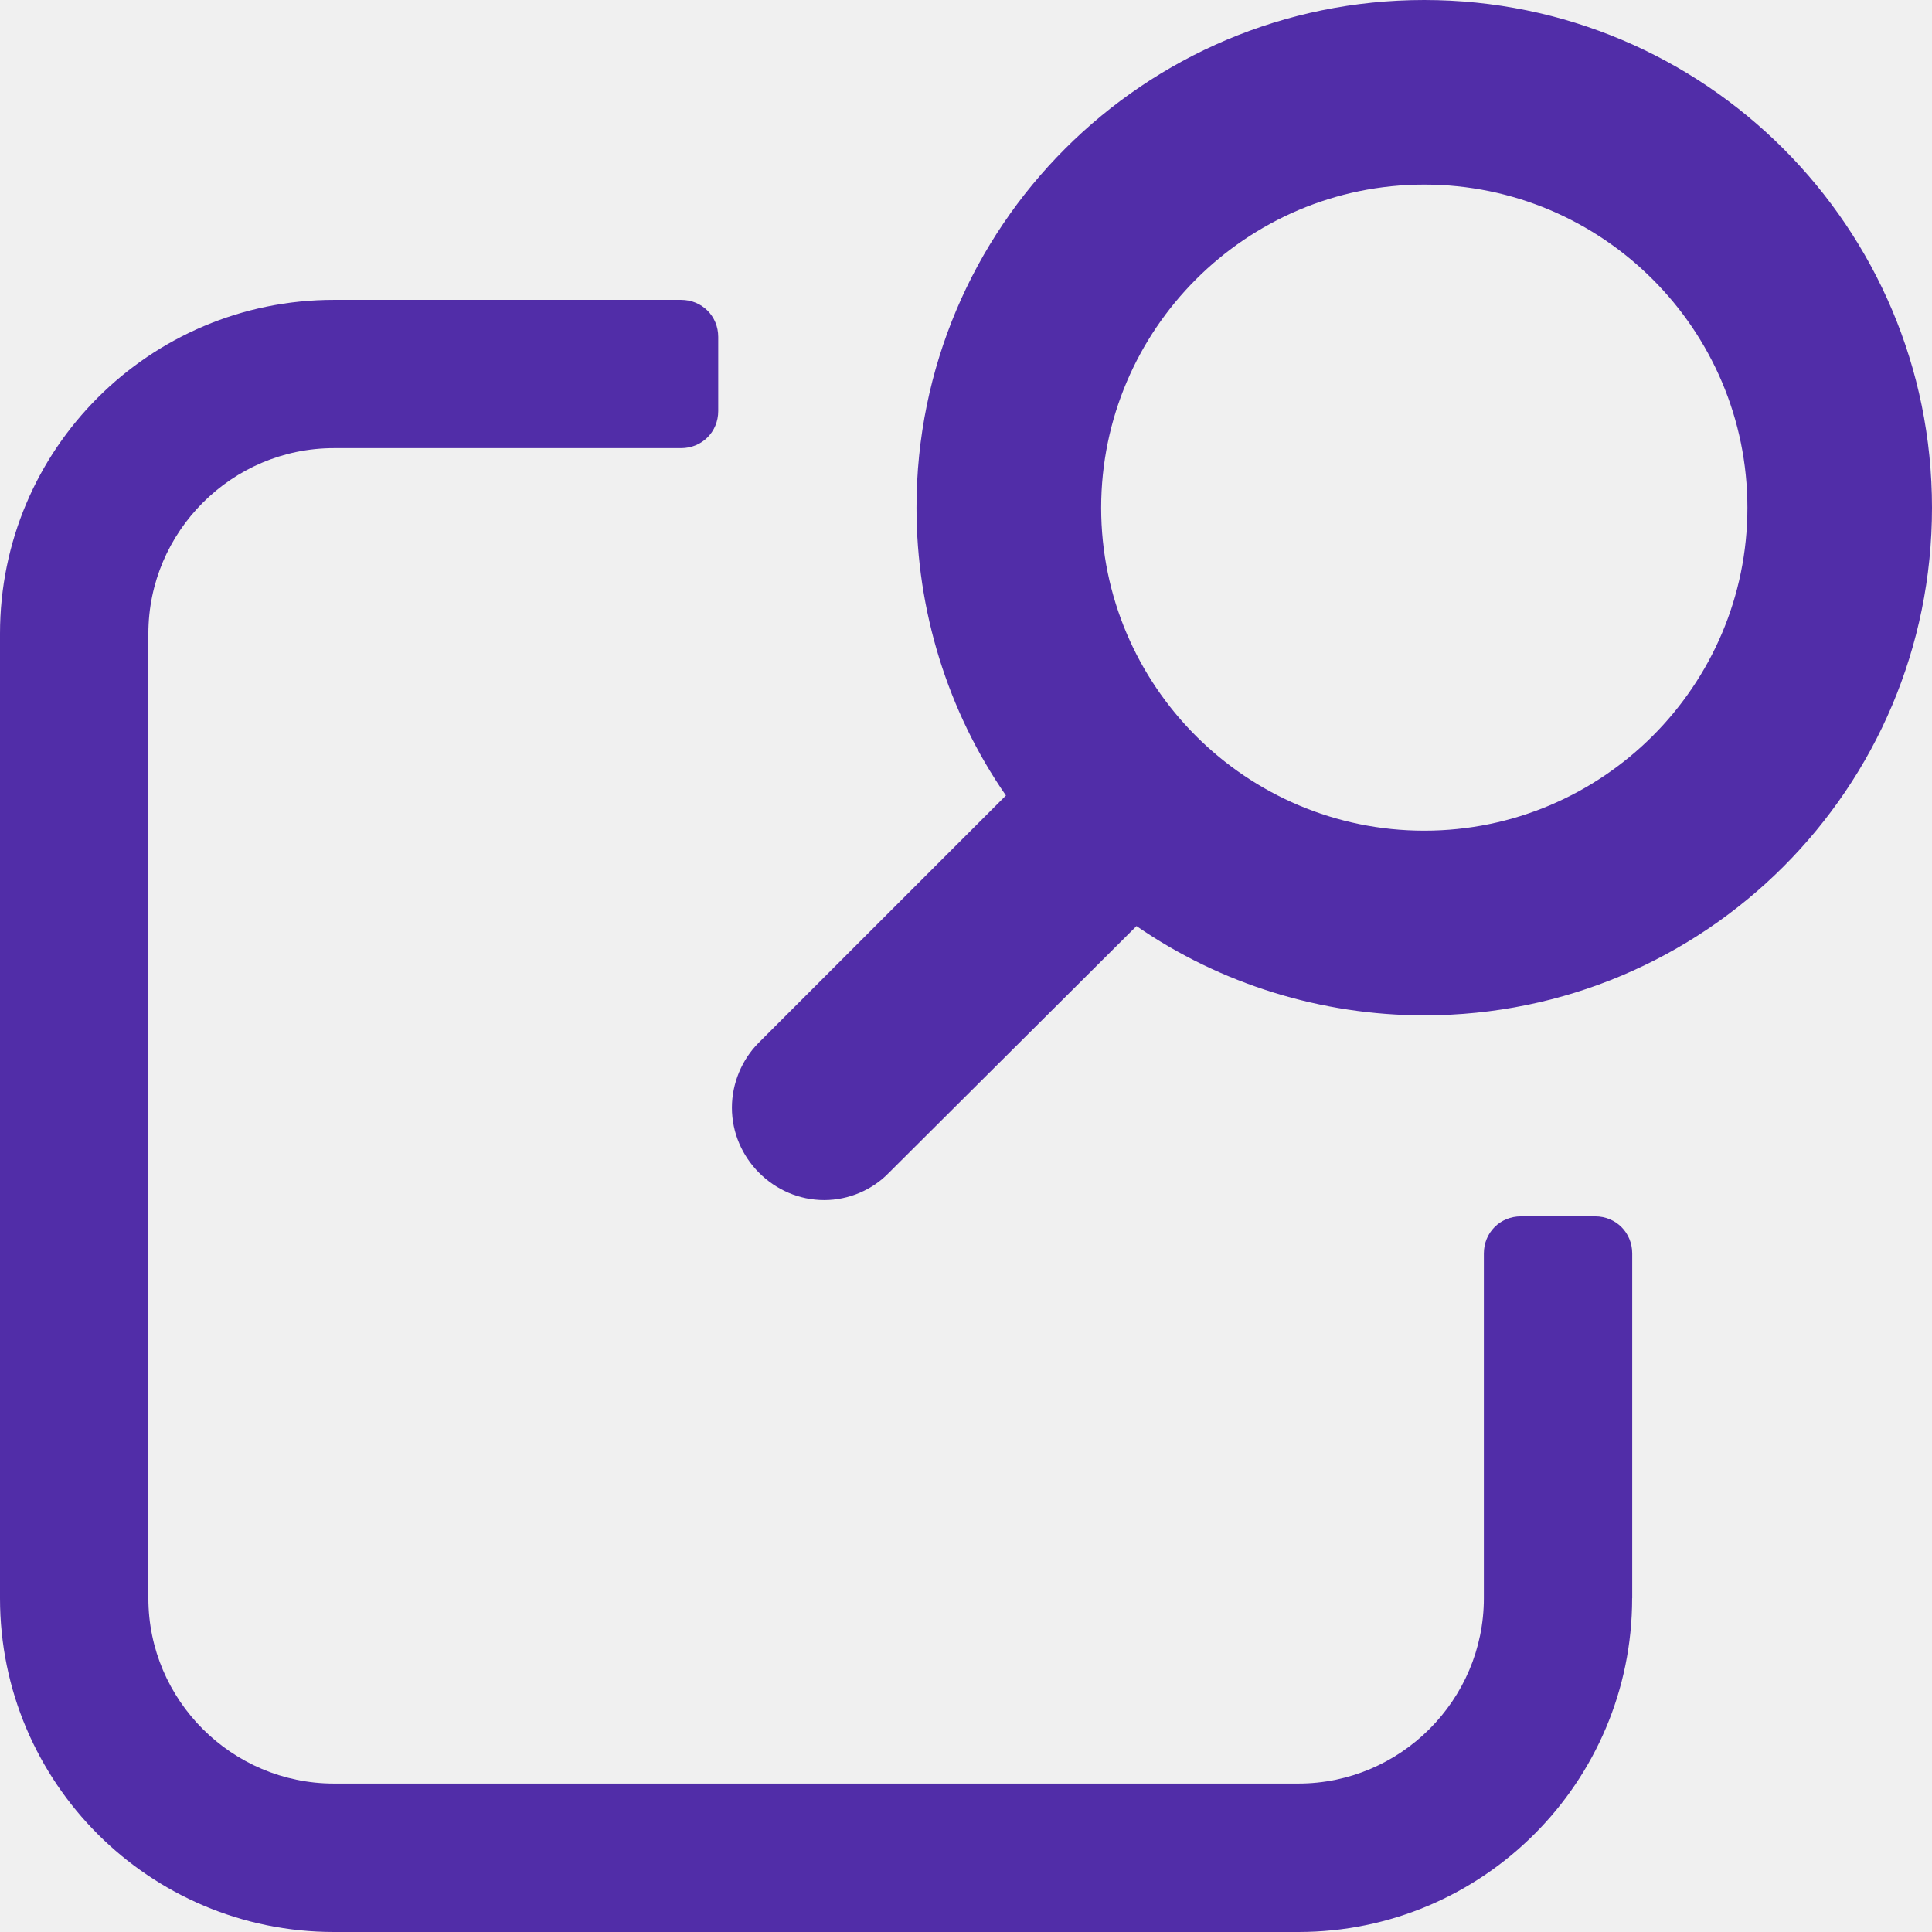
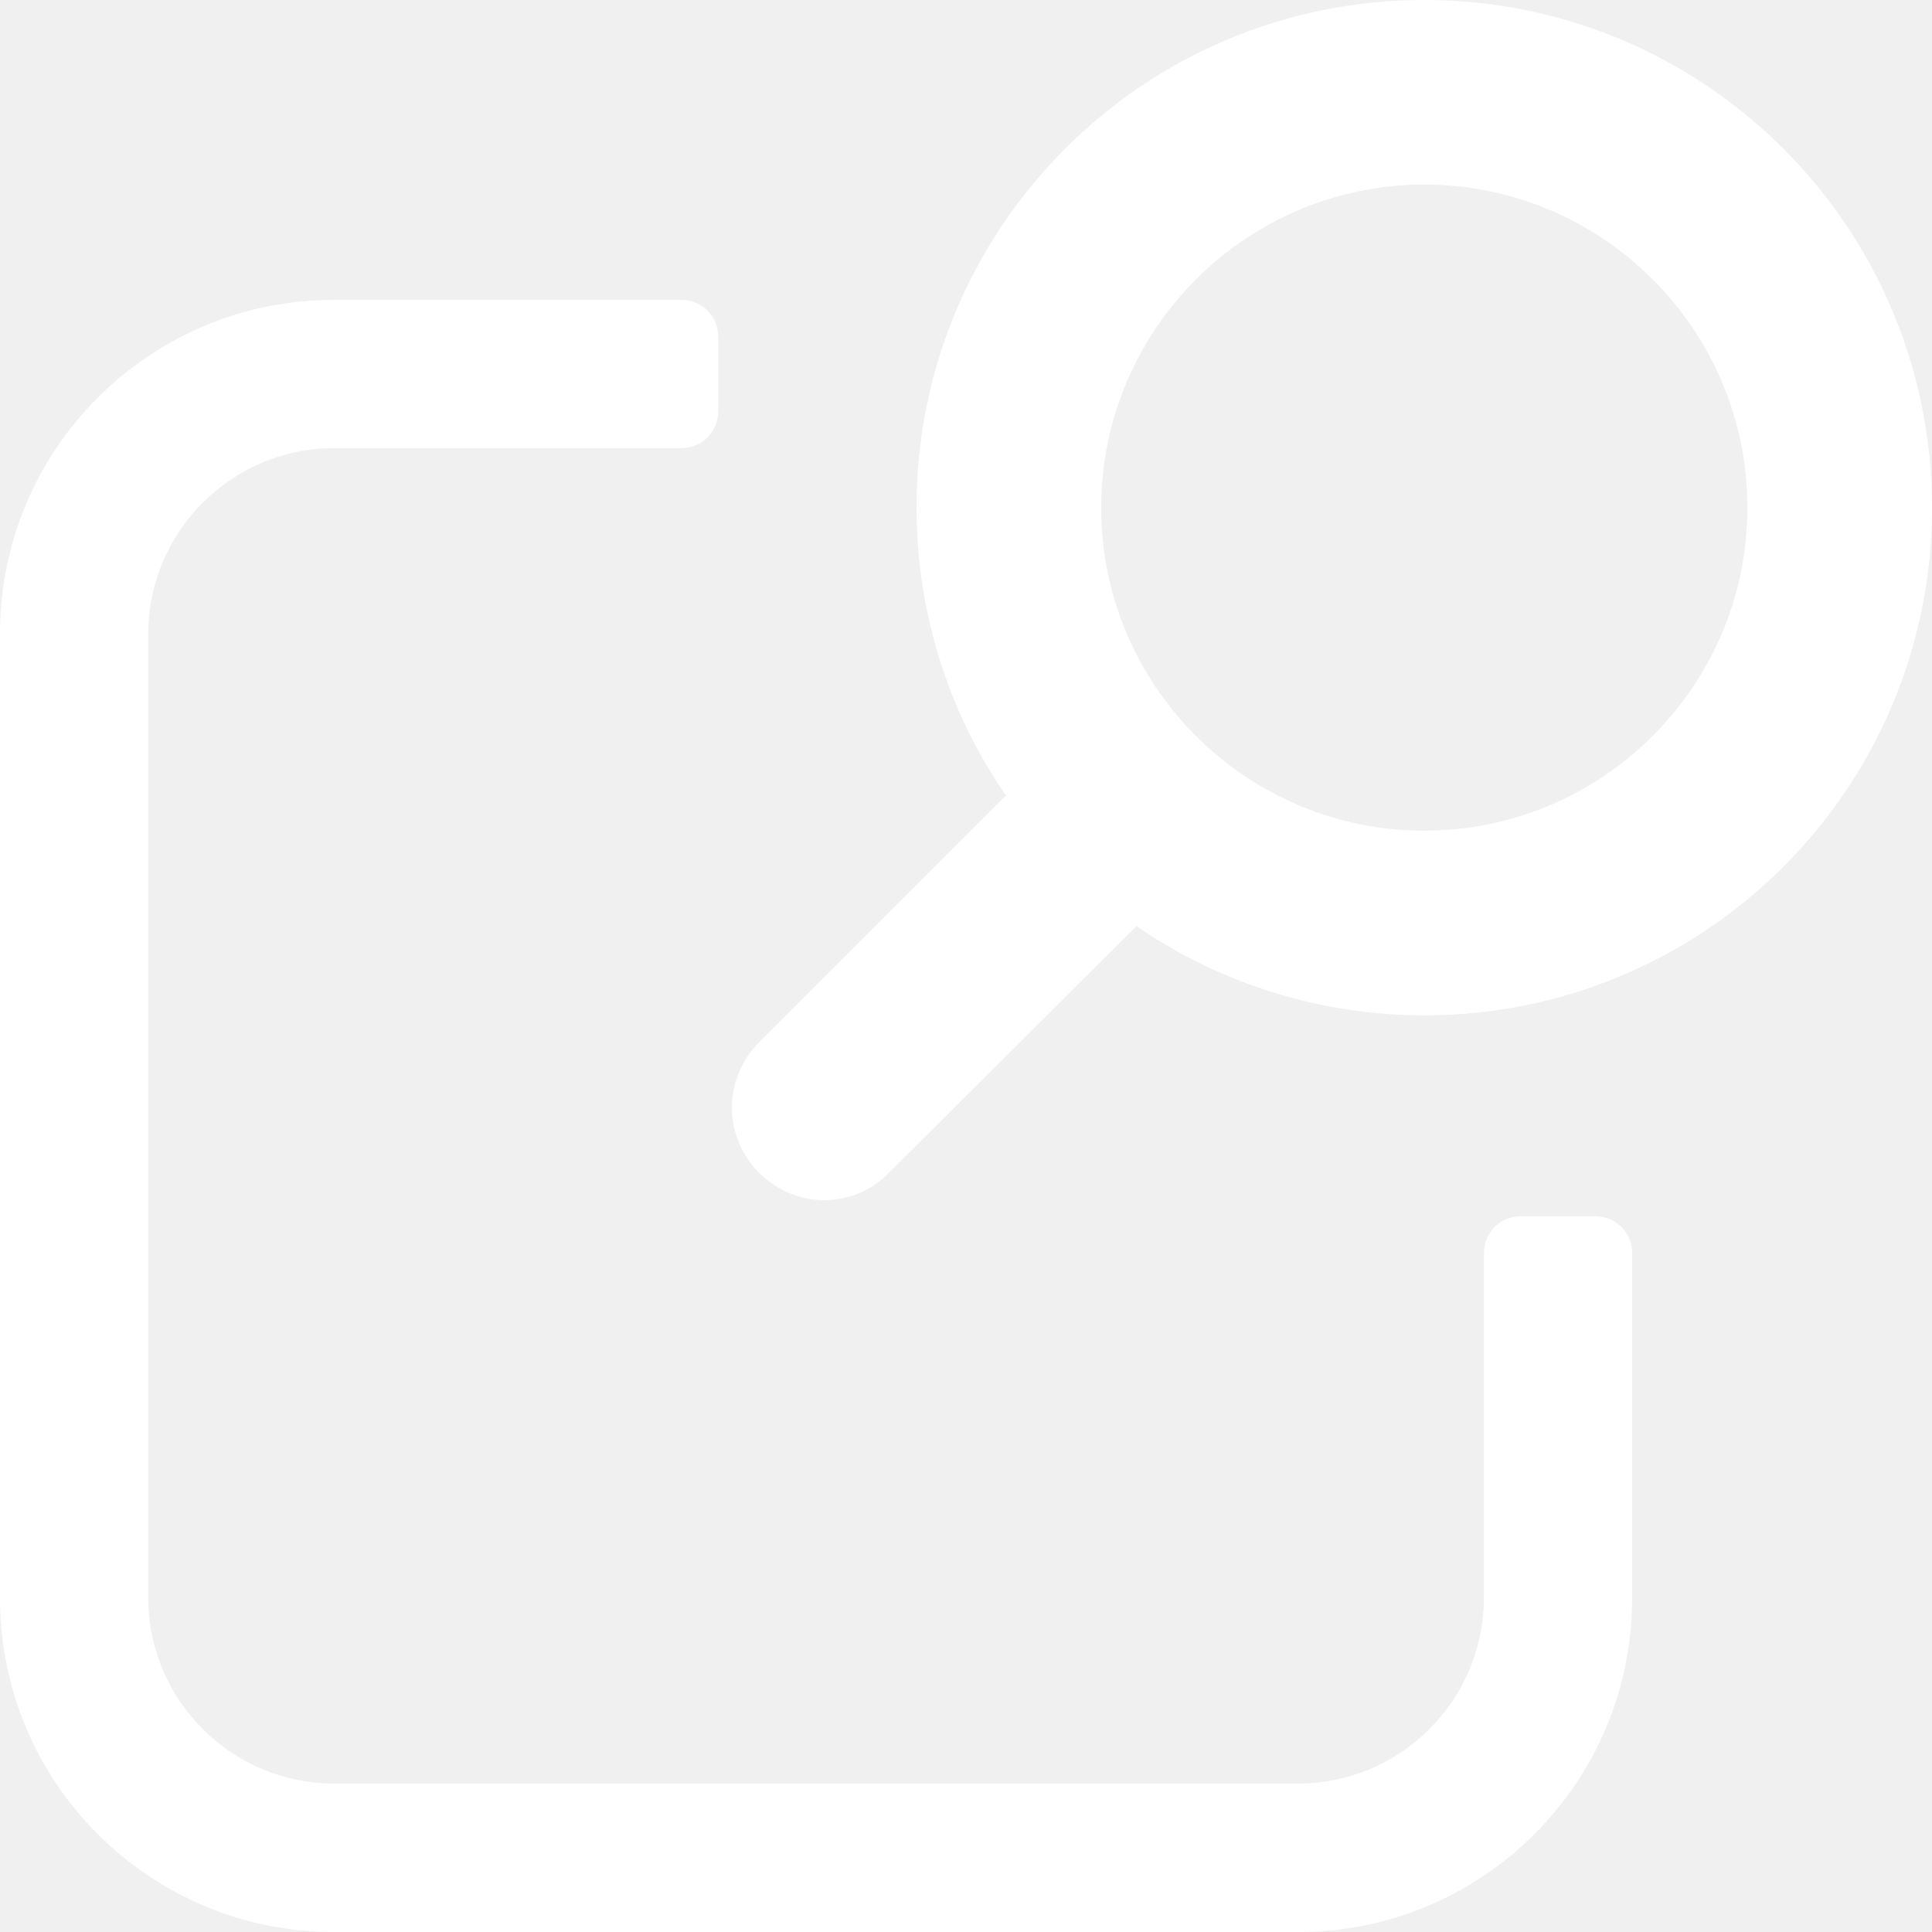
<svg xmlns="http://www.w3.org/2000/svg" version="1.1" id="Calque_1" x="0px" y="0px" width="24px" height="24px" viewBox="0 0 24 24" enable-background="new 0 0 24 24" xml:space="preserve">
  <g>
    <g>
-       <path fill="#512DA8" d="M20.275,19.854c0,2.288-1.858,4.146-4.146,4.146H4.148C1.857,24,0,22.143,0,19.854V7.871    c0-2.29,1.857-4.146,4.148-4.146h4.313c0.259,0,0.461,0.202,0.461,0.46v0.922c0,0.258-0.202,0.46-0.461,0.46H4.148    c-1.268,0-2.305,1.037-2.305,2.304v11.983c0,1.266,1.037,2.302,2.305,2.302h11.981c1.267,0,2.304-1.036,2.304-2.302v-4.283    c0-0.258,0.2-0.461,0.461-0.461h0.921c0.26,0,0.461,0.203,0.461,0.461V19.854z" />
+       <path fill="#FFFFFF" d="M20.275,19.854c0,2.289-1.858,4.146-4.146,4.146H4.148C1.857,24,0,22.143,0,19.854V7.871    c0-2.29,1.857-4.146,4.148-4.146h4.313c0.26,0,0.461,0.202,0.461,0.46v0.922c0,0.258-0.201,0.46-0.461,0.46H4.148    c-1.269,0-2.306,1.037-2.306,2.304v11.982c0,1.267,1.037,2.303,2.306,2.303h11.98c1.268,0,2.305-1.036,2.305-2.303V15.57    c0-0.258,0.199-0.461,0.461-0.461h0.921c0.26,0,0.461,0.203,0.461,0.461L20.275,19.854L20.275,19.854z" />
    </g>
    <g>
-       <path fill="#512DA8" d="M9.092,13.76c0-0.303,0.125-0.598,0.331-0.805l3.073-3.073c-0.726-1.048-1.111-2.302-1.111-3.575    C11.385,2.822,14.207,0,17.692,0C21.179,0,24,2.823,24,6.307c0,3.484-2.821,6.306-6.308,6.306c-1.271,0-2.525-0.385-3.574-1.109    l-3.073,3.062c-0.206,0.215-0.502,0.342-0.806,0.342C9.611,14.908,9.092,14.387,9.092,13.76z M13.679,6.307    c0,2.212,1.802,4.012,4.014,4.012c2.213,0,4.014-1.801,4.014-4.012c0-2.213-1.801-4.014-4.014-4.014    C15.48,2.293,13.681,4.094,13.679,6.307z" />
+       <path fill="#FFFFFF" d="M9.092,13.76c0-0.303,0.125-0.598,0.331-0.805l3.073-3.073c-0.726-1.048-1.111-2.302-1.111-3.575    C11.385,2.822,14.207,0,17.692,0C21.179,0,24,2.823,24,6.307c0,3.484-2.82,6.306-6.308,6.306c-1.271,0-2.525-0.385-3.574-1.109    l-3.073,3.063c-0.206,0.215-0.502,0.342-0.806,0.342C9.611,14.908,9.092,14.387,9.092,13.76z M13.679,6.307    c0,2.212,1.802,4.012,4.014,4.012c2.213,0,4.014-1.801,4.014-4.012c0-2.213-1.801-4.014-4.014-4.014S13.681,4.094,13.679,6.307z" />
    </g>
  </g>
</svg>
